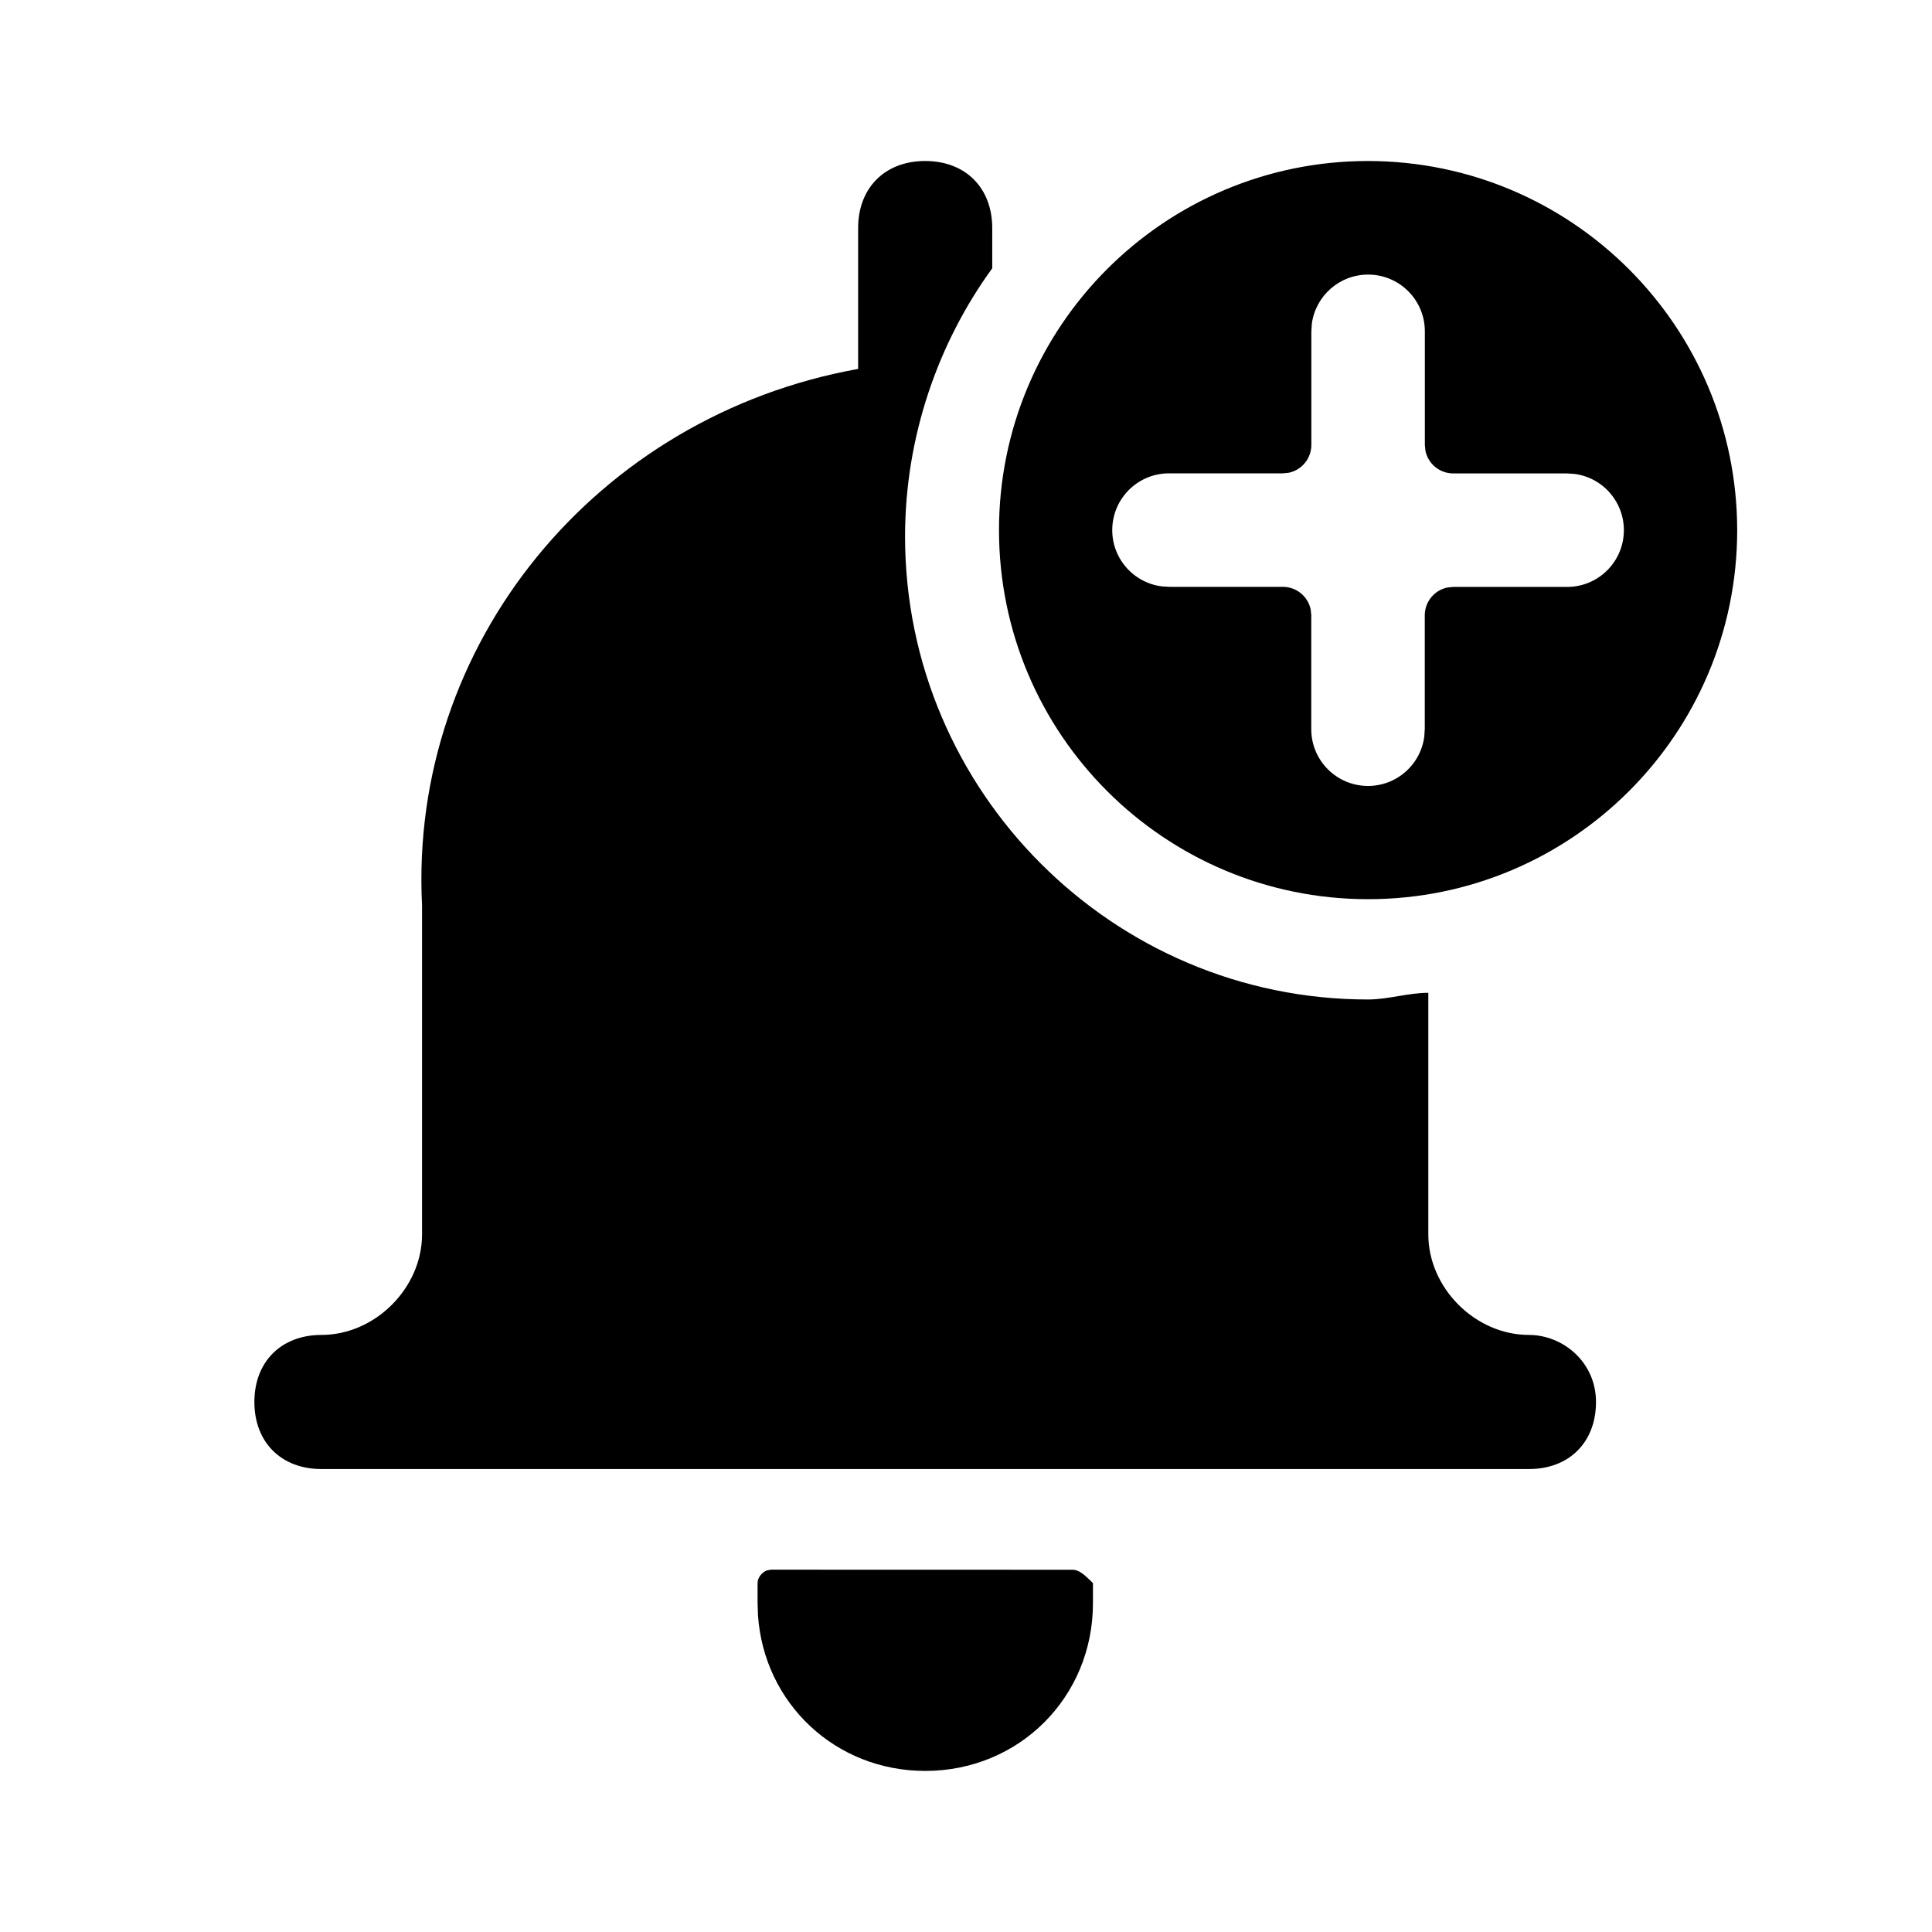
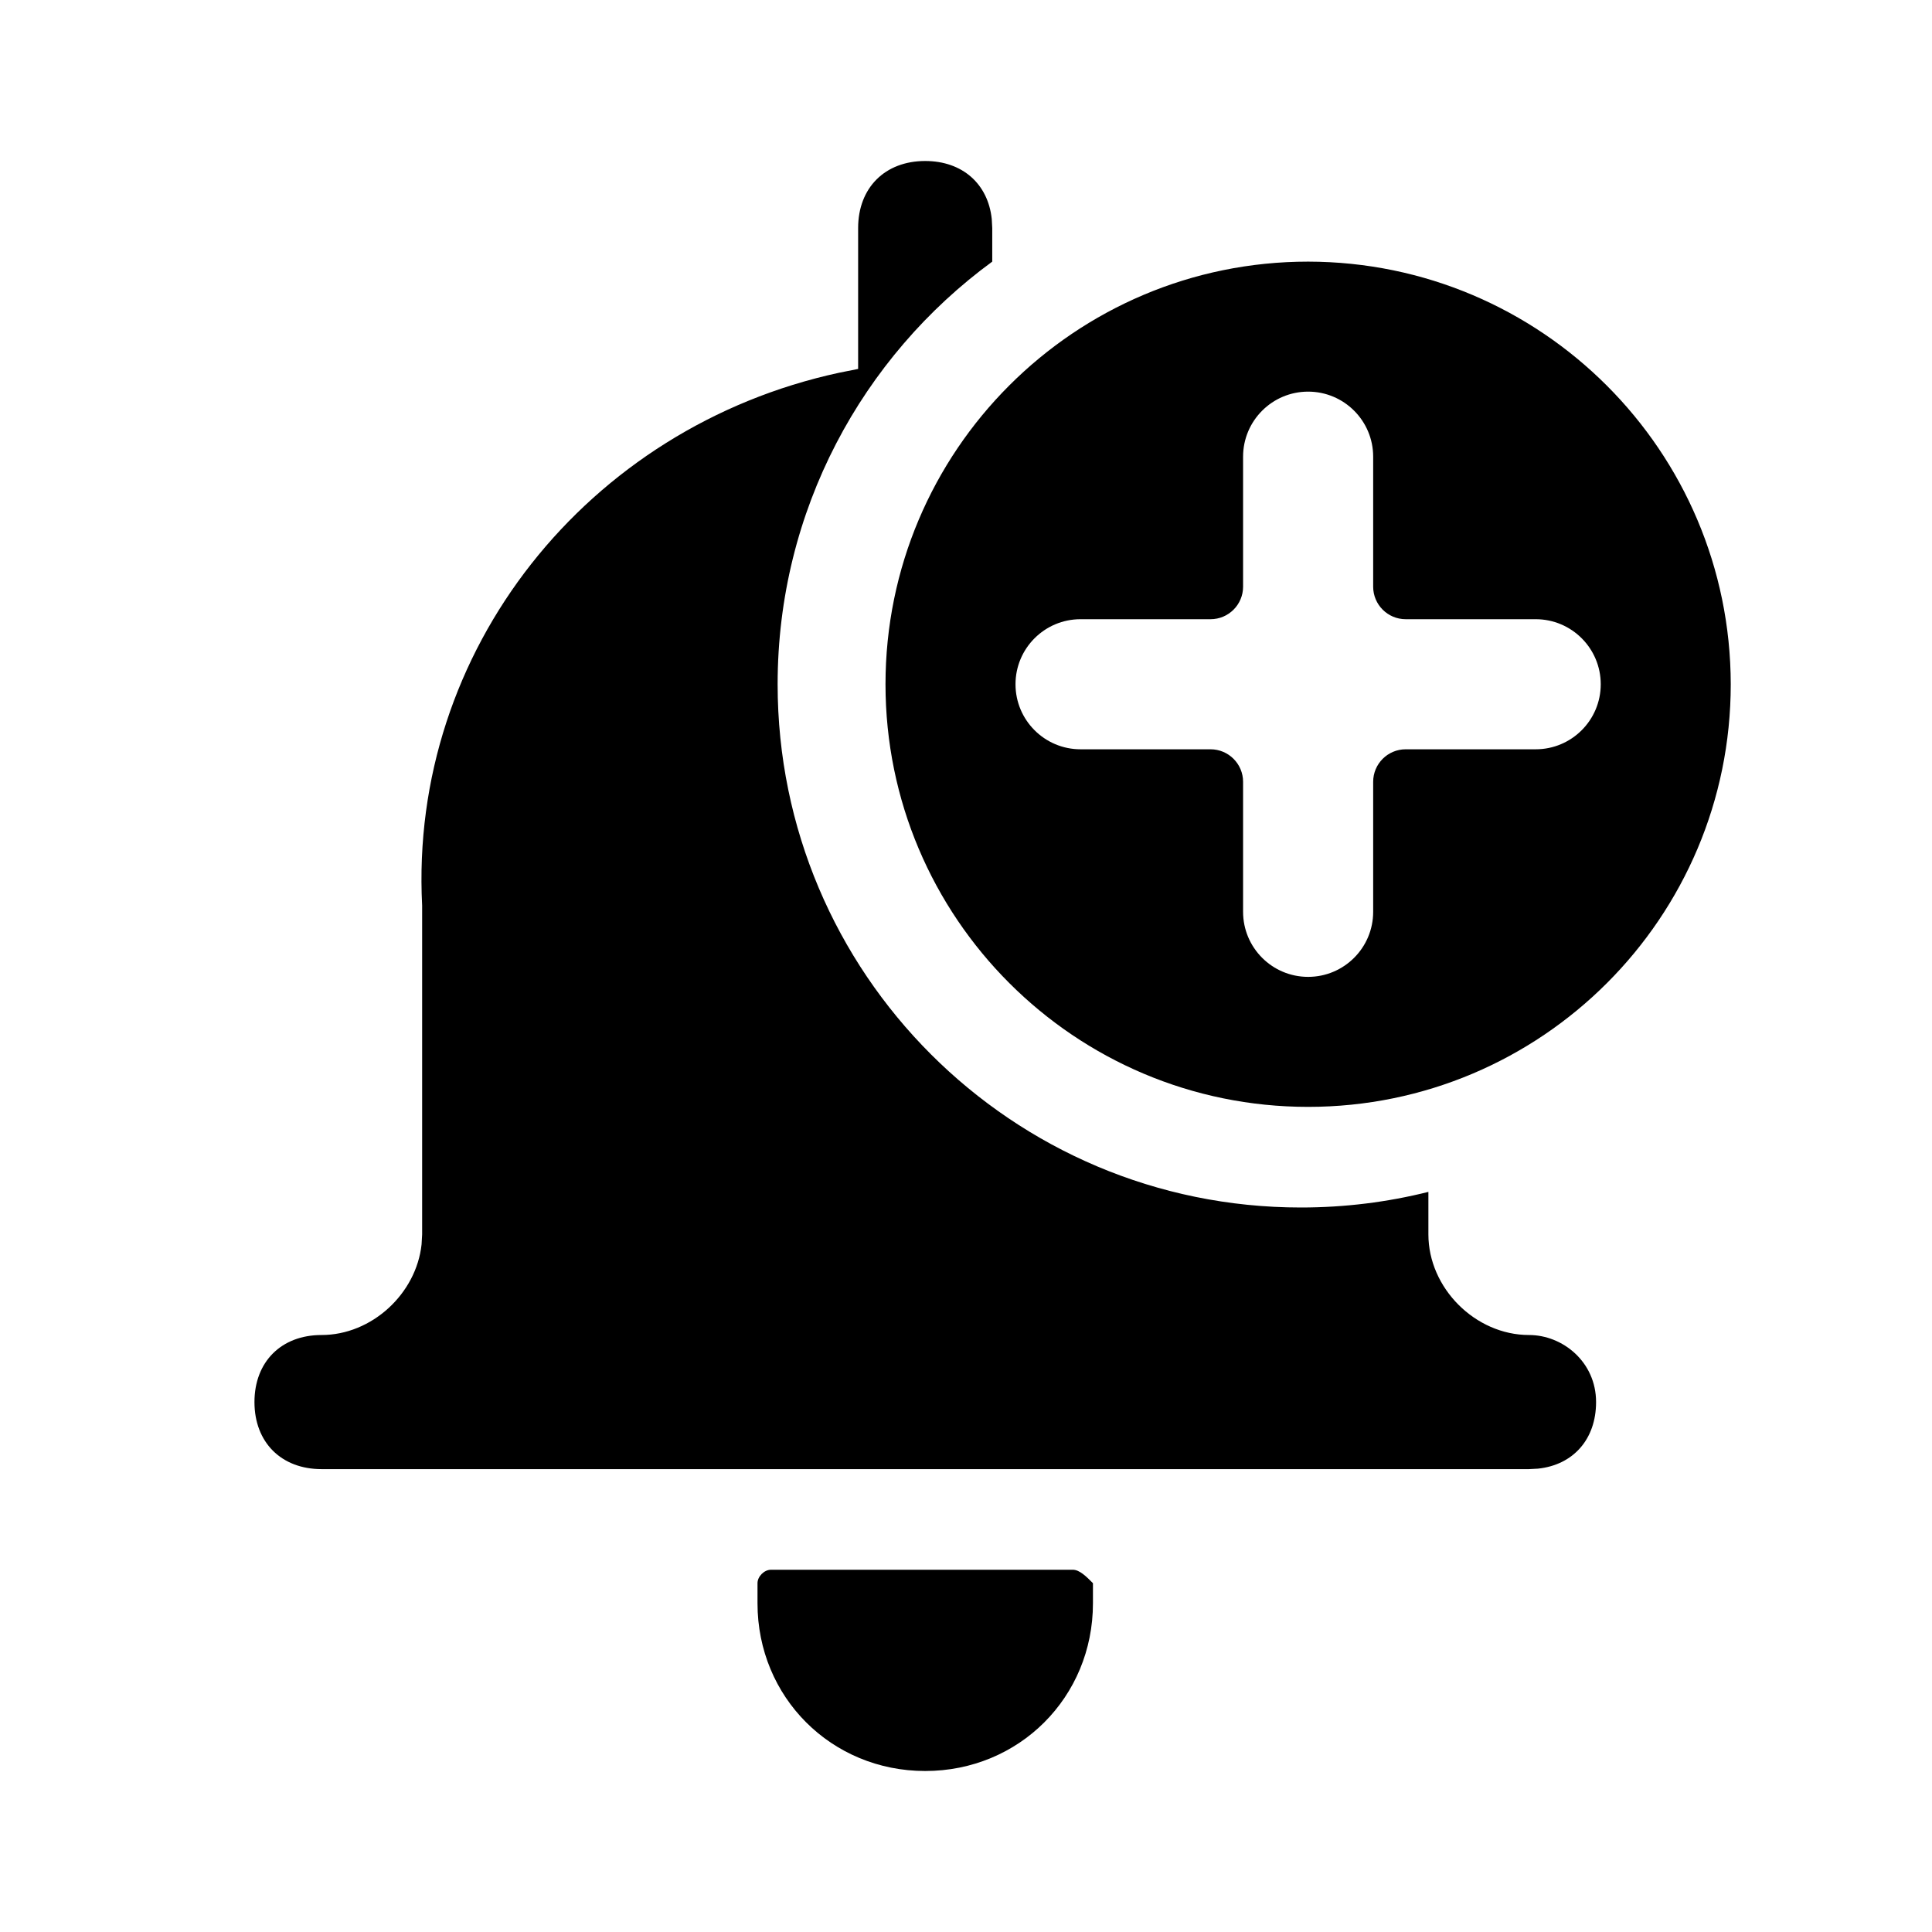
<svg xmlns="http://www.w3.org/2000/svg" width="24" height="24" viewBox="0 0 24 24">
-   <path d="M9.577 19.5h3.75c.067 0 .133.053.2.117l.05.049v.25c0 1.167-.917 2.083-2.083 2.083-1.116 0-2.003-.839-2.078-1.933l-.005-.151v-.25c0-.067.053-.133.117-.157l.049-.009h3.75zM11.493 2c.5 0 .833.333.833.833v.5c-.667.917-1.083 2.083-1.083 3.333 0 3.167 2.583 5.75 5.75 5.75.25 0 .5-.083.75-.083v3c0 .667.583 1.25 1.25 1.25.417 0 .833.333.833.833s-.333.833-.833.833h-15c-.5 0-.833-.333-.833-.833s.333-.833.833-.833c.667 0 1.25-.583 1.25-1.25V11.25C5.077 8 7.41 5.167 10.66 4.583v-1.75c0-.5.333-.833.833-.833zm5.502 0c2.531.003 4.582 2.054 4.585 4.585 0 2.532-2.053 4.585-4.585 4.585S12.41 9.117 12.41 6.585 14.463 2 16.995 2zm0 1.411a.706.706 0 0 0-.699.61l-.006.096v1.411a.353.353 0 0 1-.282.345l-.071.007h-1.411a.705.705 0 0 0-.096 1.404l.096.006h1.411a.353.353 0 0 1 .345.282l.007.071v1.411a.705.705 0 0 0 1.404.096l.006-.096V7.643a.353.353 0 0 1 .282-.345l.071-.007h1.411a.705.705 0 0 0 .096-1.404l-.096-.006h-1.411a.353.353 0 0 1-.345-.282l-.007-.071V4.116a.705.705 0 0 0-.705-.705z" />
+   <path d="M13.327 19.5c.083 0 .167.083.25.167v.25C13.577 21.083 12.66 22 11.493 22 10.327 22 9.41 21.083 9.41 19.917v-.25c0-.083.083-.167.167-.167zM11.493 2c.462 0 .781.284.827.721l.006.112-0.0.417C10.71 4.433 9.66 6.344 9.66 8.5c0 3.59 2.91 6.5 6.5 6.5.546 0 1.077-.067 1.584-.194l-0.0.528c0 .667.583 1.25 1.25 1.25.417 0 .833.333.833.833 0 .462-.284.781-.721.827l-.112.006h-15c-.5 0-.833-.333-.833-.833s.333-.833.833-.833c.625 0 1.177-.513 1.243-1.126l.007-.124V11.25c-.163-3.171 2.054-5.945 5.181-6.62L10.66 4.583v-1.75c0-.5.333-.833.833-.833zM16.25 3.25c2.898.004 5.246 2.352 5.25 5.25 0 2.899-2.351 5.25-5.25 5.25S11 11.399 11 8.5s2.351-5.25 5.25-5.25zm0 1.615c-.446 0-.808.362-.808.808v1.615c0 .223-.181.404-.404.404h-1.615c-.446 0-.808.362-.808.808s.362.808.808.808h1.615c.223 0 .404.181.404.404v1.615c0 .446.362.808.808.808s.808-.362.808-.808V9.712c0-.223.181-.404.404-.404h1.615c.446 0 .808-.362.808-.808s-.362-.808-.808-.808h-1.615c-.223 0-.404-.181-.404-.404V5.673c0-.446-.362-.808-.808-.808z" />
</svg>
